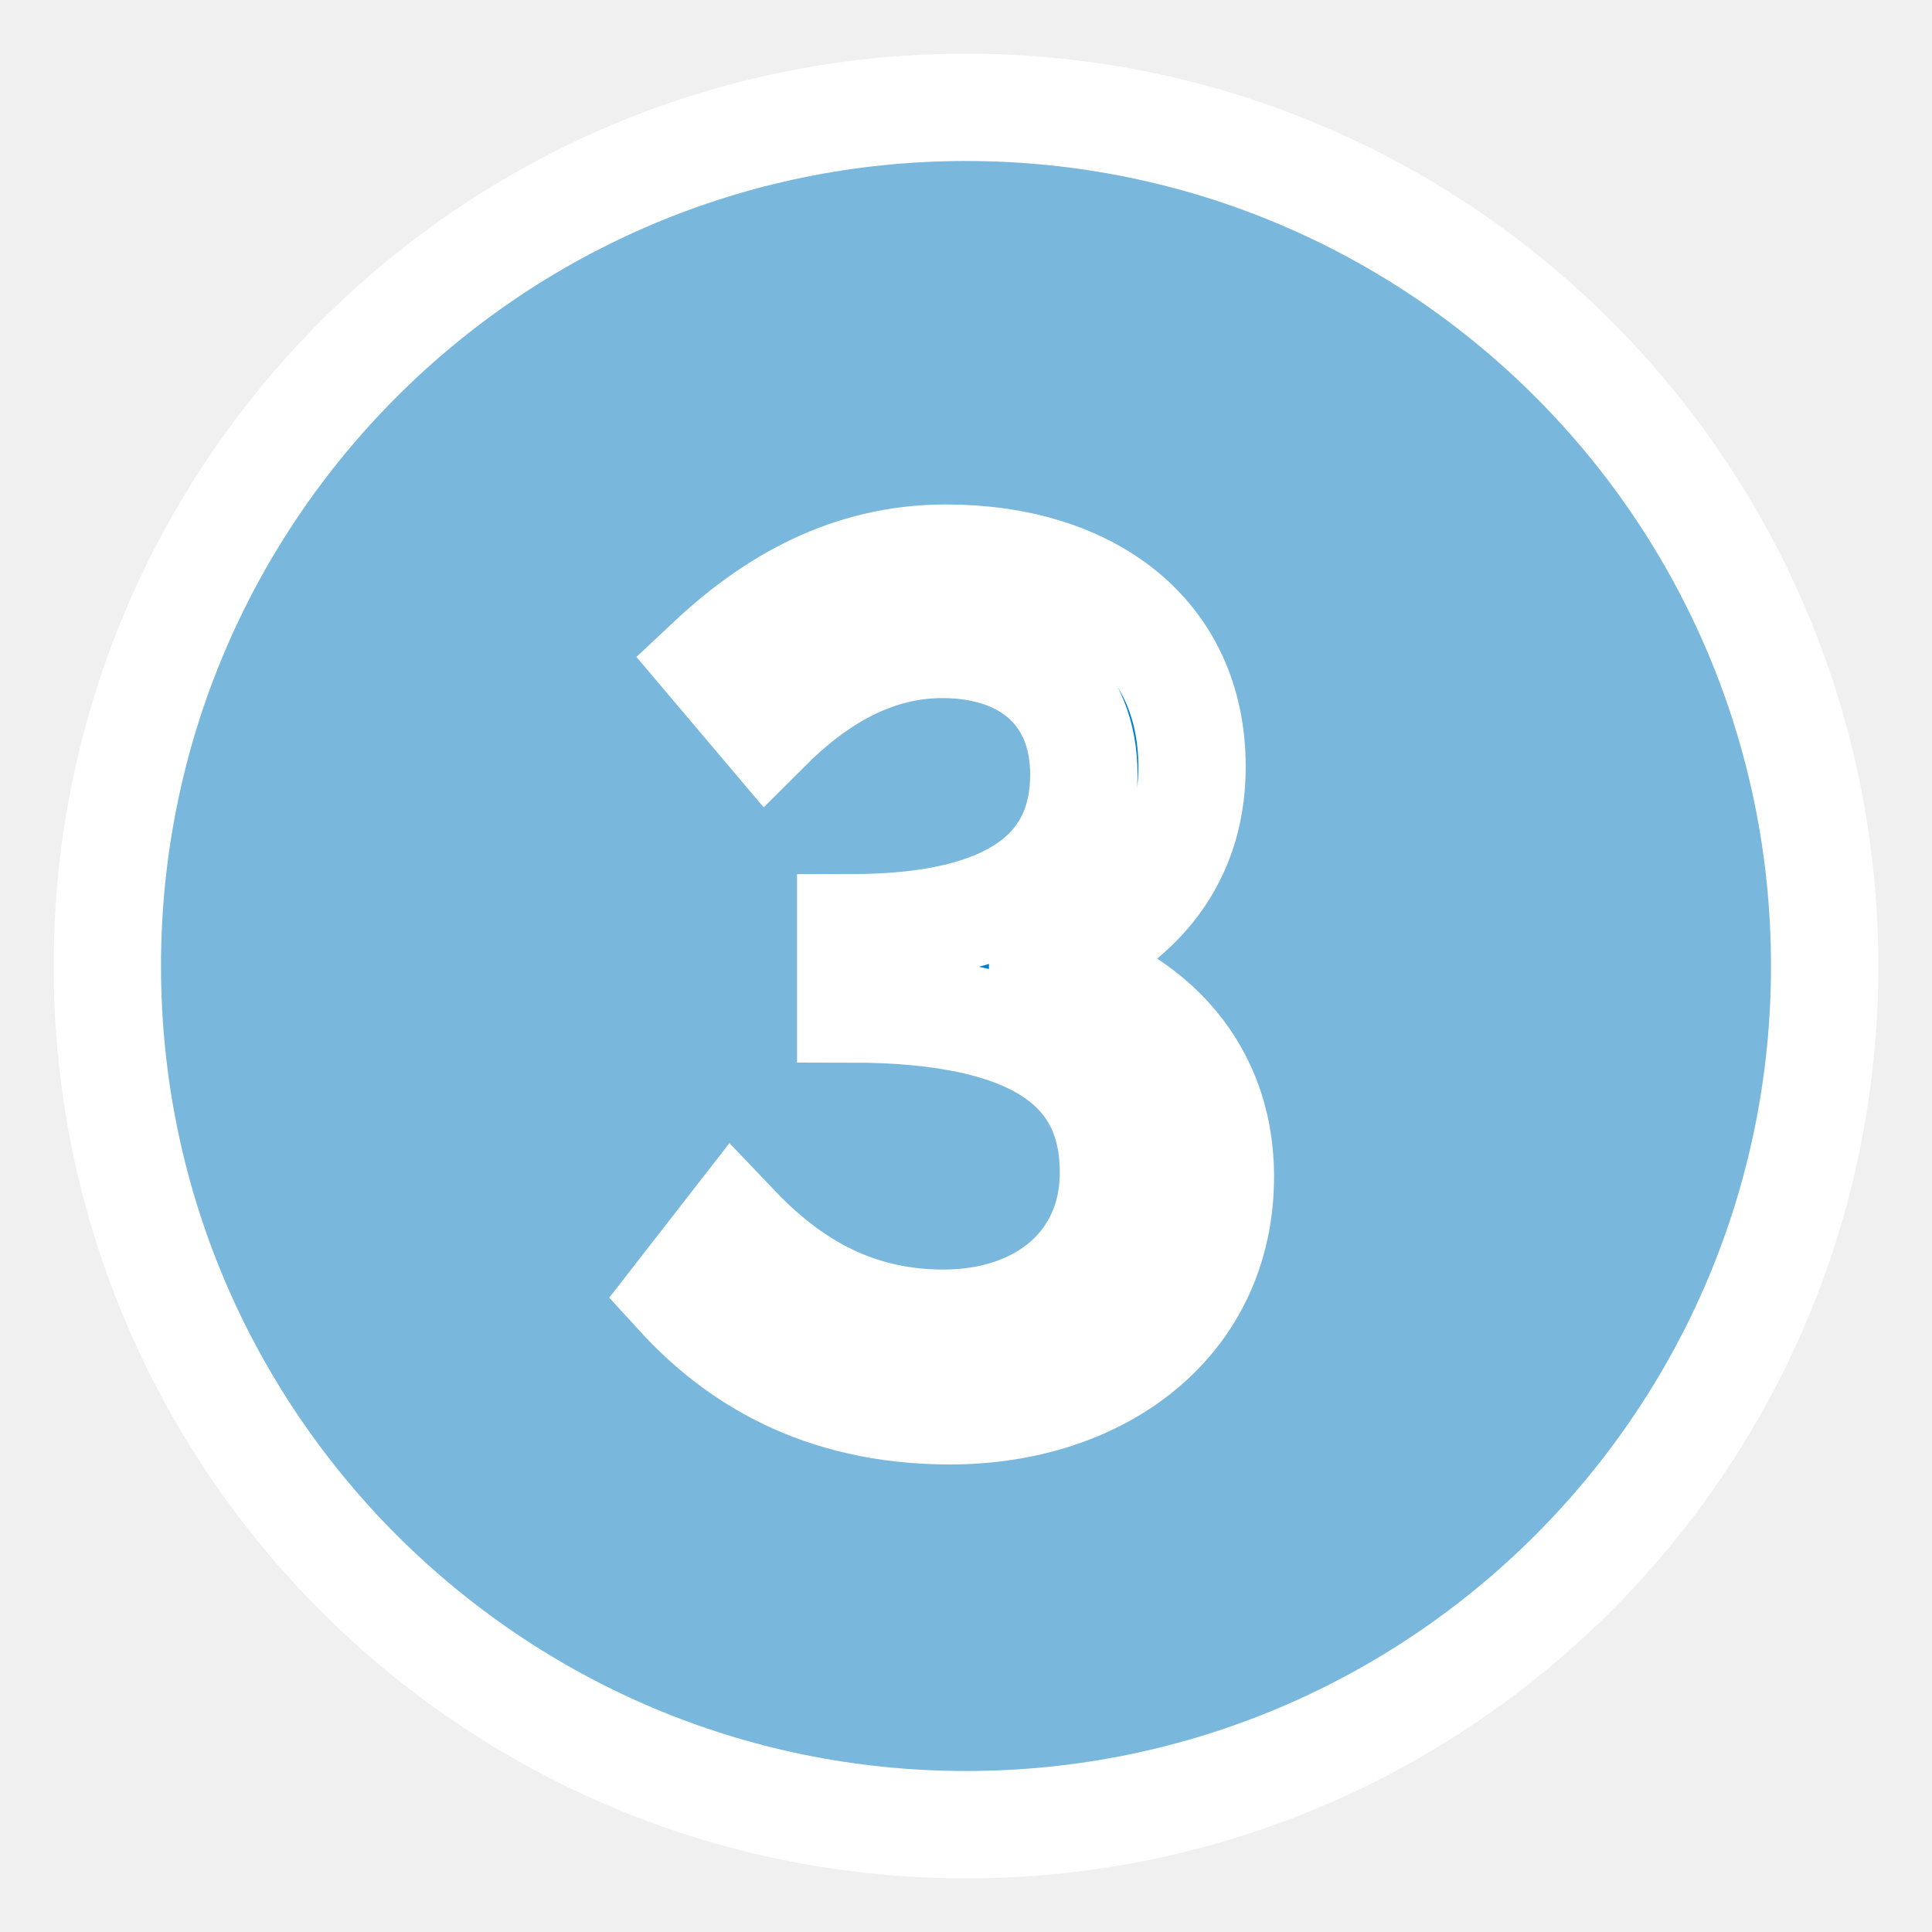
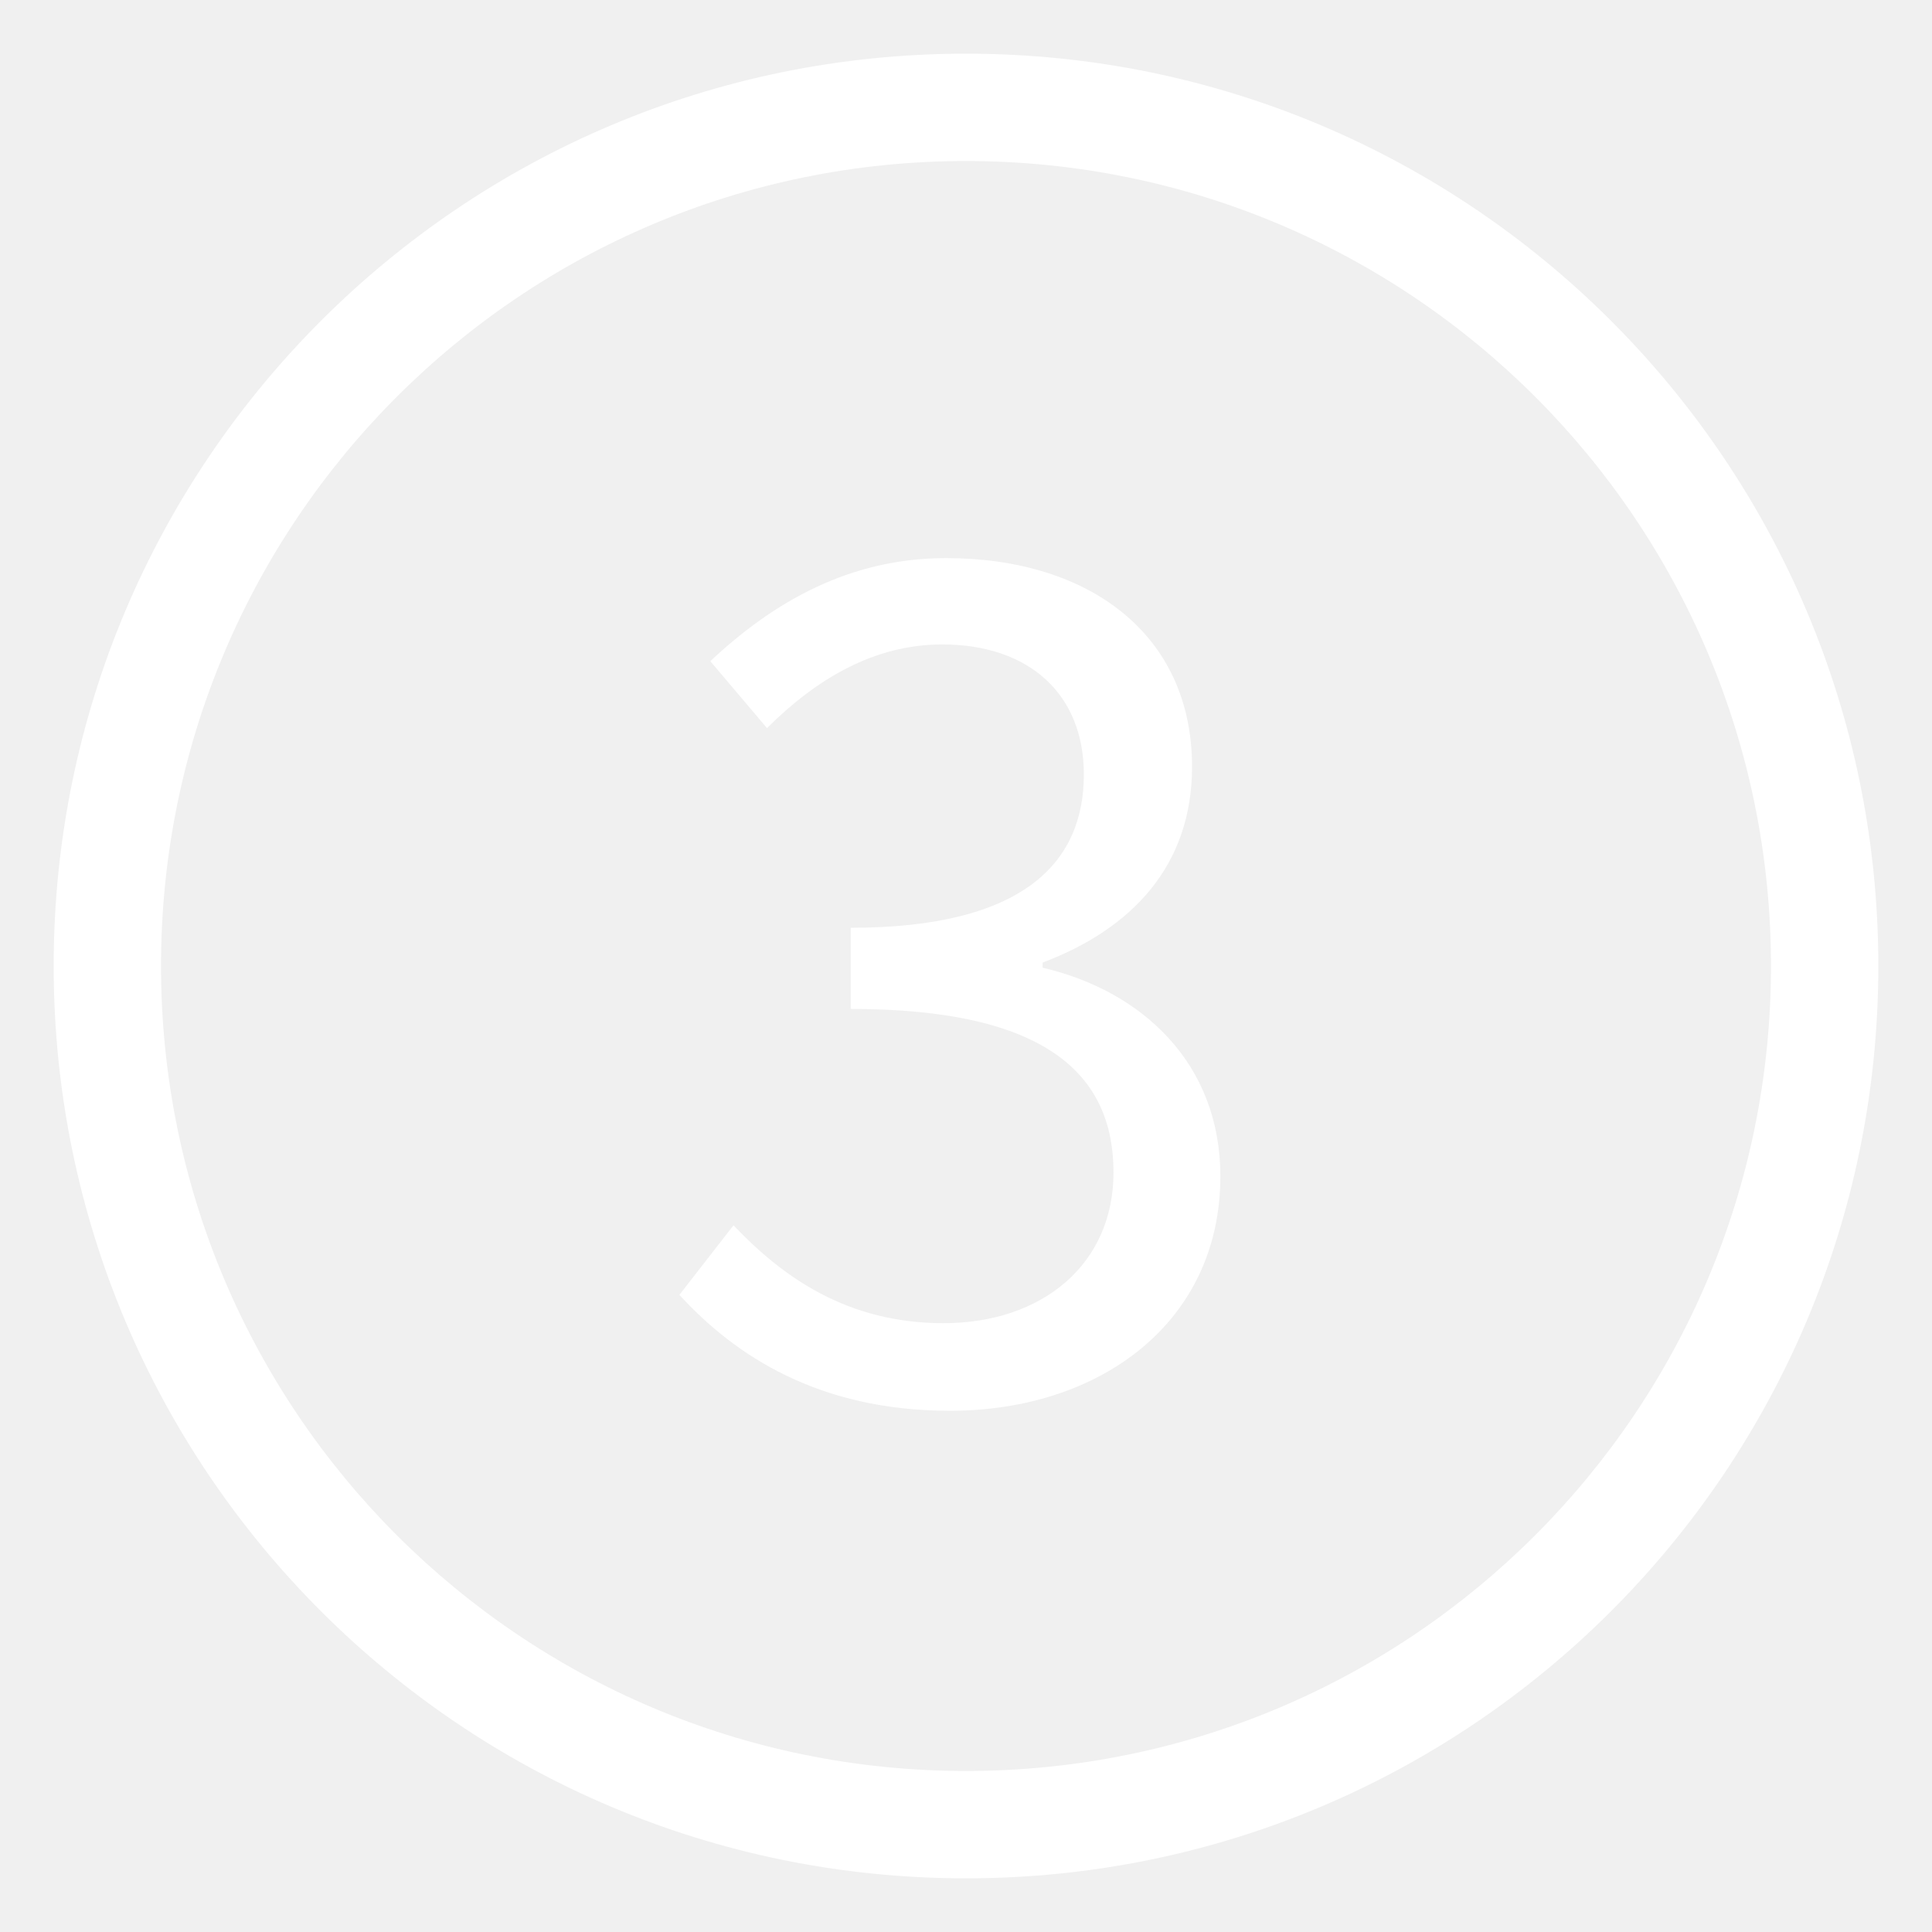
- <svg xmlns="http://www.w3.org/2000/svg" width="18px" height="18px" viewBox="0 0 18 18" version="1.1">
+ <svg xmlns="http://www.w3.org/2000/svg" width="32px" height="32px" viewBox="0 0 32 32" version="1.1">
  <defs />
-   <g id="All-Screens" stroke="#fff" stroke-width="1" fill="#79b8dc" fill-rule="evenodd">
-     <g id="Flow-instructions" transform="translate(-303, -504)">
-       <g id="Group-2-Copy-2" transform="translate(304, 505)">
-         <g id="step3">
-           <ellipse id="Oval" stroke="#fff" cx="8" cy="8" rx="8" ry="8" />
-           <path d="M5.33,11.064 C5.846,11.628 6.626,12.144 7.85,12.144 C9.254,12.144 10.37,11.316 10.37,9.96 C10.37,8.904 9.638,8.232 8.714,8.016 L8.714,7.968 C9.542,7.656 10.106,7.068 10.106,6.144 C10.106,4.908 9.146,4.2 7.814,4.2 C6.914,4.2 6.206,4.608 5.618,5.16 L6.146,5.784 C6.602,5.328 7.142,5.004 7.778,5.004 C8.594,5.004 9.098,5.472 9.098,6.216 C9.098,7.02 8.558,7.644 6.926,7.644 L6.926,8.4 C8.75,8.4 9.374,9.012 9.374,9.924 C9.374,10.776 8.714,11.328 7.79,11.328 C6.89,11.328 6.29,10.896 5.834,10.416 L5.33,11.064 Z" id="3" fill="#0081CB" />
+   <g id="All-Screens" stroke="none" stroke-width="1" fill="none" fill-rule="evenodd">
+     <g id="Flow-instructions-3" transform="translate(-293, -441)" fill="#FFFFFF">
+       <g id="Group-5" transform="translate(231, 320)">
+         <g id="Group-2-Copy-2" transform="translate(62, 121)">
+           <g id="step3">
+             <path d="M31.111,16 C31.111,7.654 24.346,0.889 16,0.889 C7.654,0.889 0.889,7.654 0.889,16 C0.889,24.346 7.654,31.111 16,31.111 C24.346,31.111 31.111,24.346 31.111,16 Z M2.667,16 C2.667,8.636 8.636,2.667 16,2.667 C23.364,2.667 29.333,8.636 29.333,16 C29.333,23.364 23.364,29.333 16,29.333 C8.636,29.333 2.667,23.364 2.667,16 Z" id="Oval" />
+             <path d="M11.253,21.447 C12.171,22.45 13.557,23.367 15.733,23.367 C18.229,23.367 20.213,21.895 20.213,19.484 C20.213,17.607 18.912,16.412 17.269,16.028 L17.269,15.943 C18.741,15.388 19.744,14.343 19.744,12.7 C19.744,10.503 18.037,9.244 15.669,9.244 C14.069,9.244 12.811,9.97 11.765,10.951 L12.704,12.06 C13.515,11.25 14.475,10.674 15.605,10.674 C17.056,10.674 17.952,11.506 17.952,12.828 C17.952,14.258 16.992,15.367 14.091,15.367 L14.091,16.711 C17.333,16.711 18.443,17.799 18.443,19.42 C18.443,20.935 17.269,21.916 15.627,21.916 C14.027,21.916 12.96,21.148 12.149,20.295 L11.253,21.447 Z" id="3" />
+           </g>
        </g>
      </g>
    </g>
  </g>
</svg>
